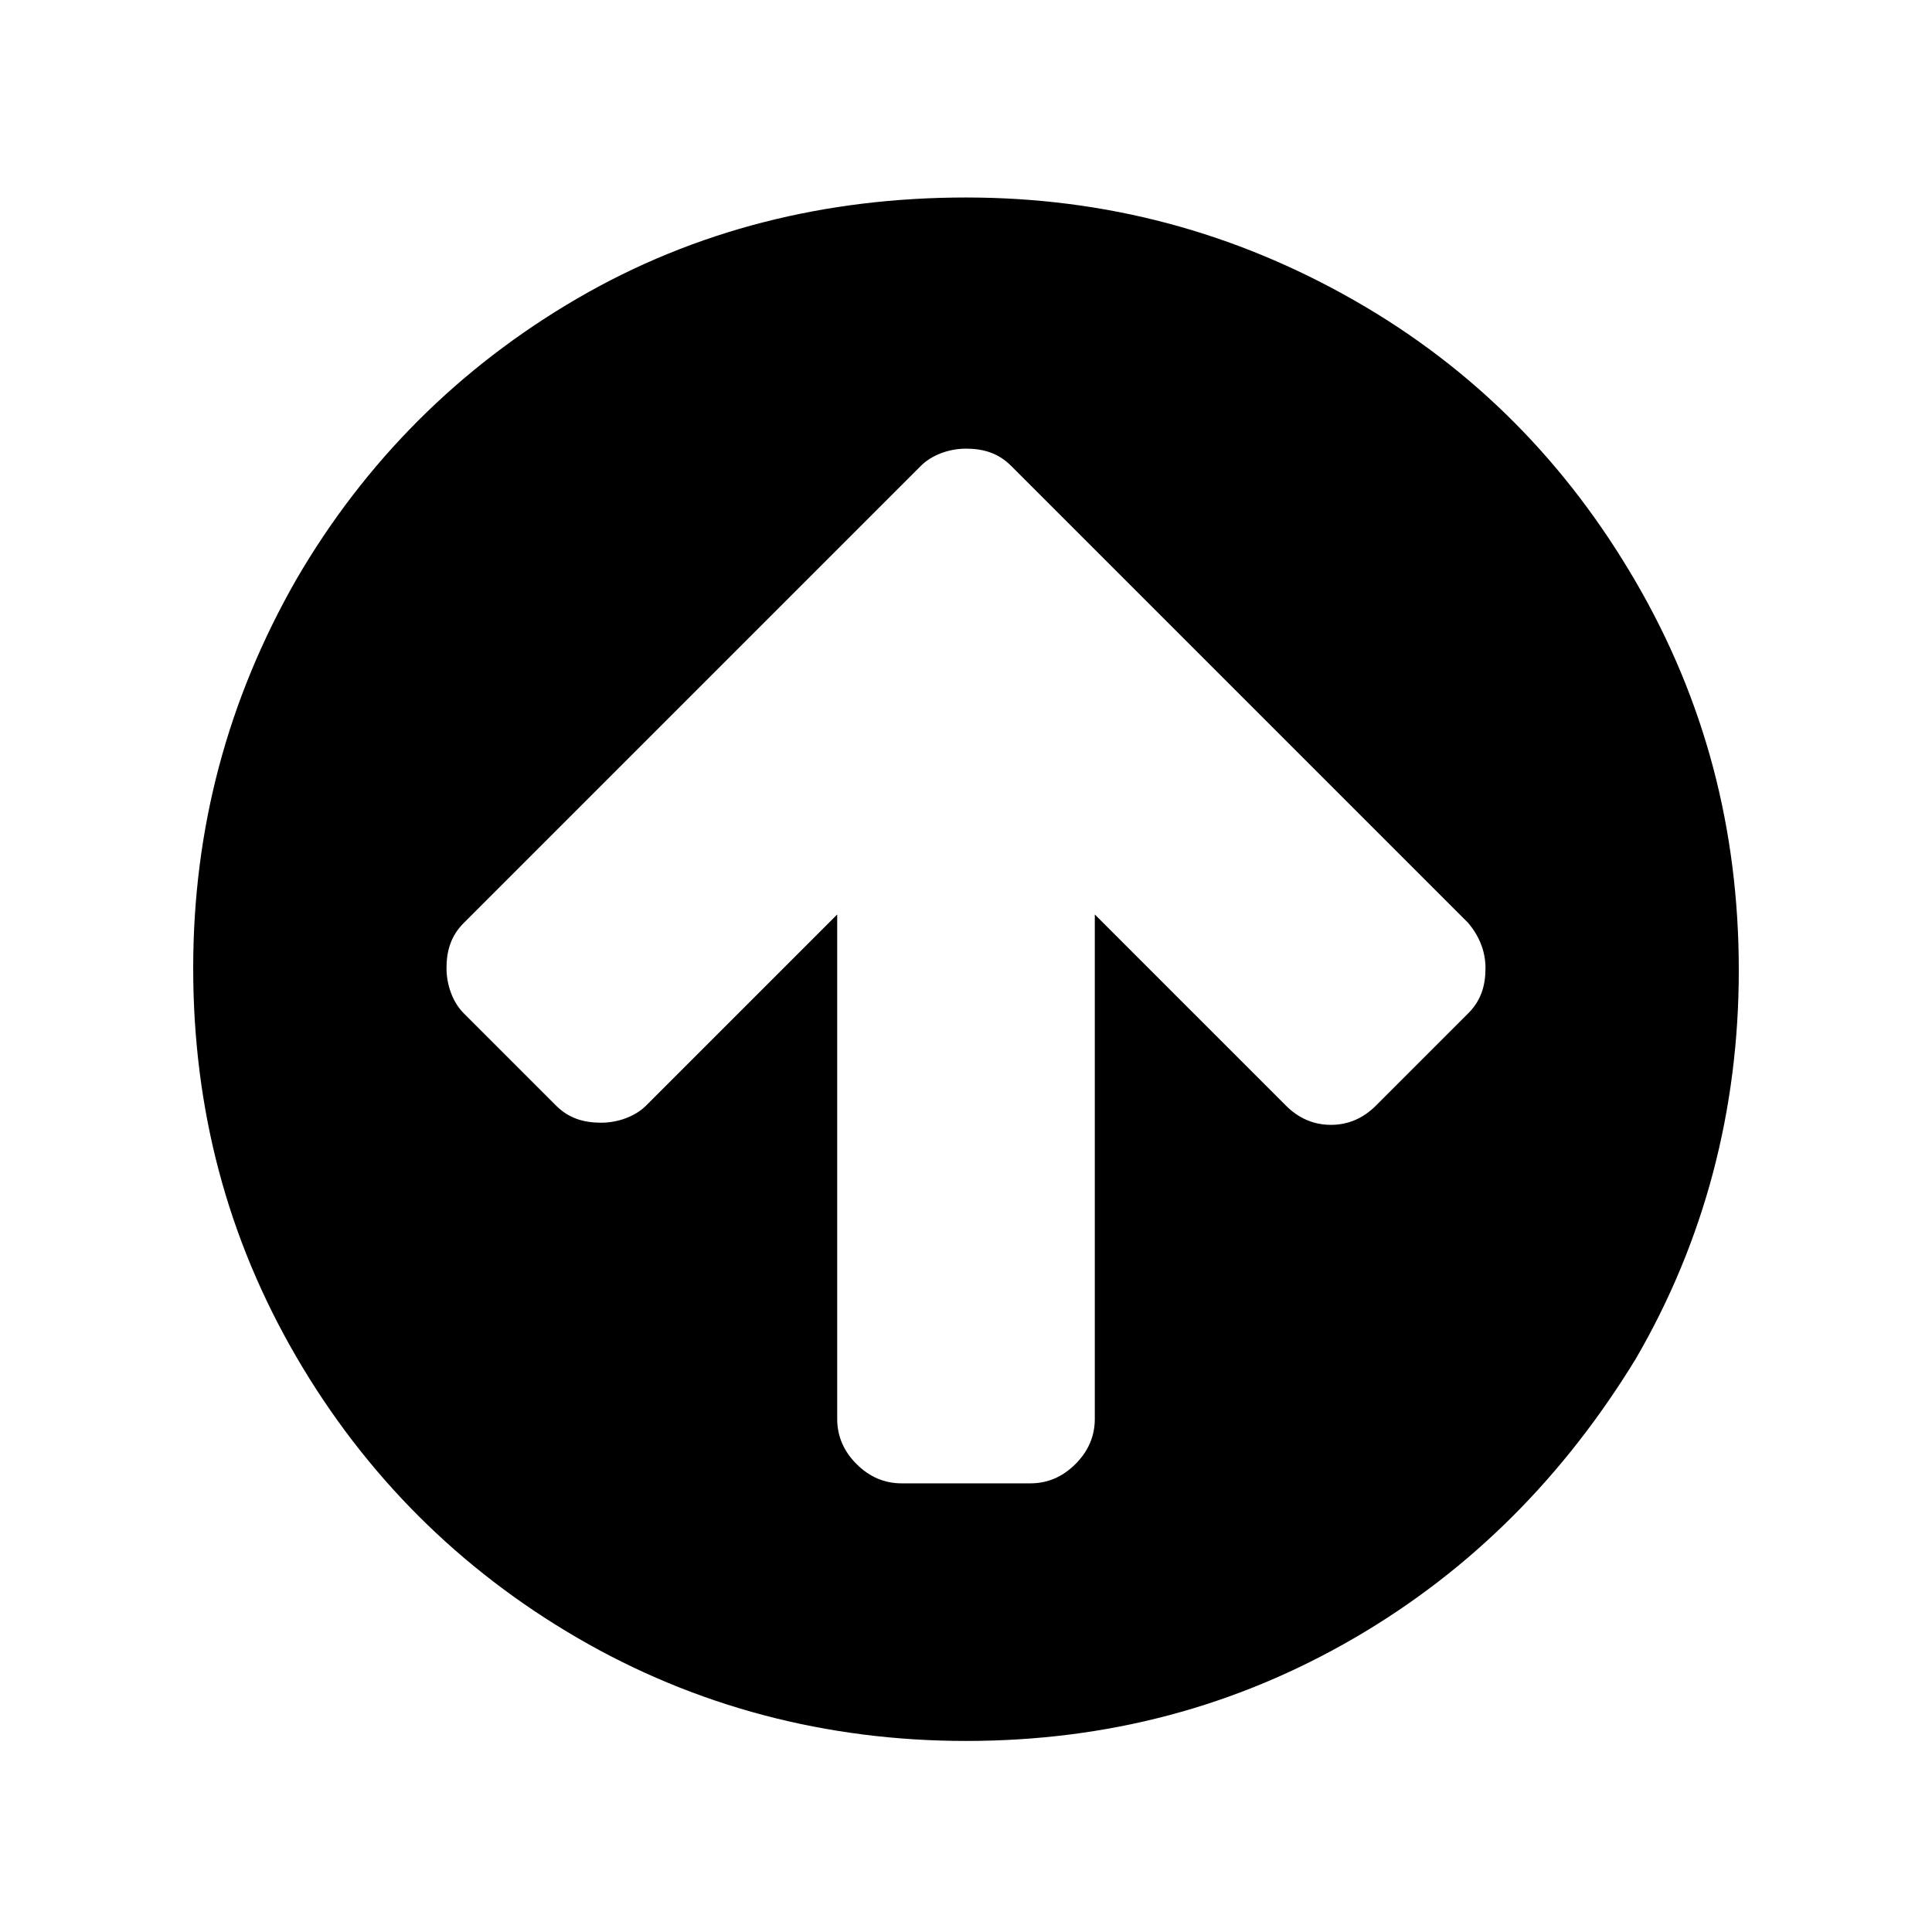
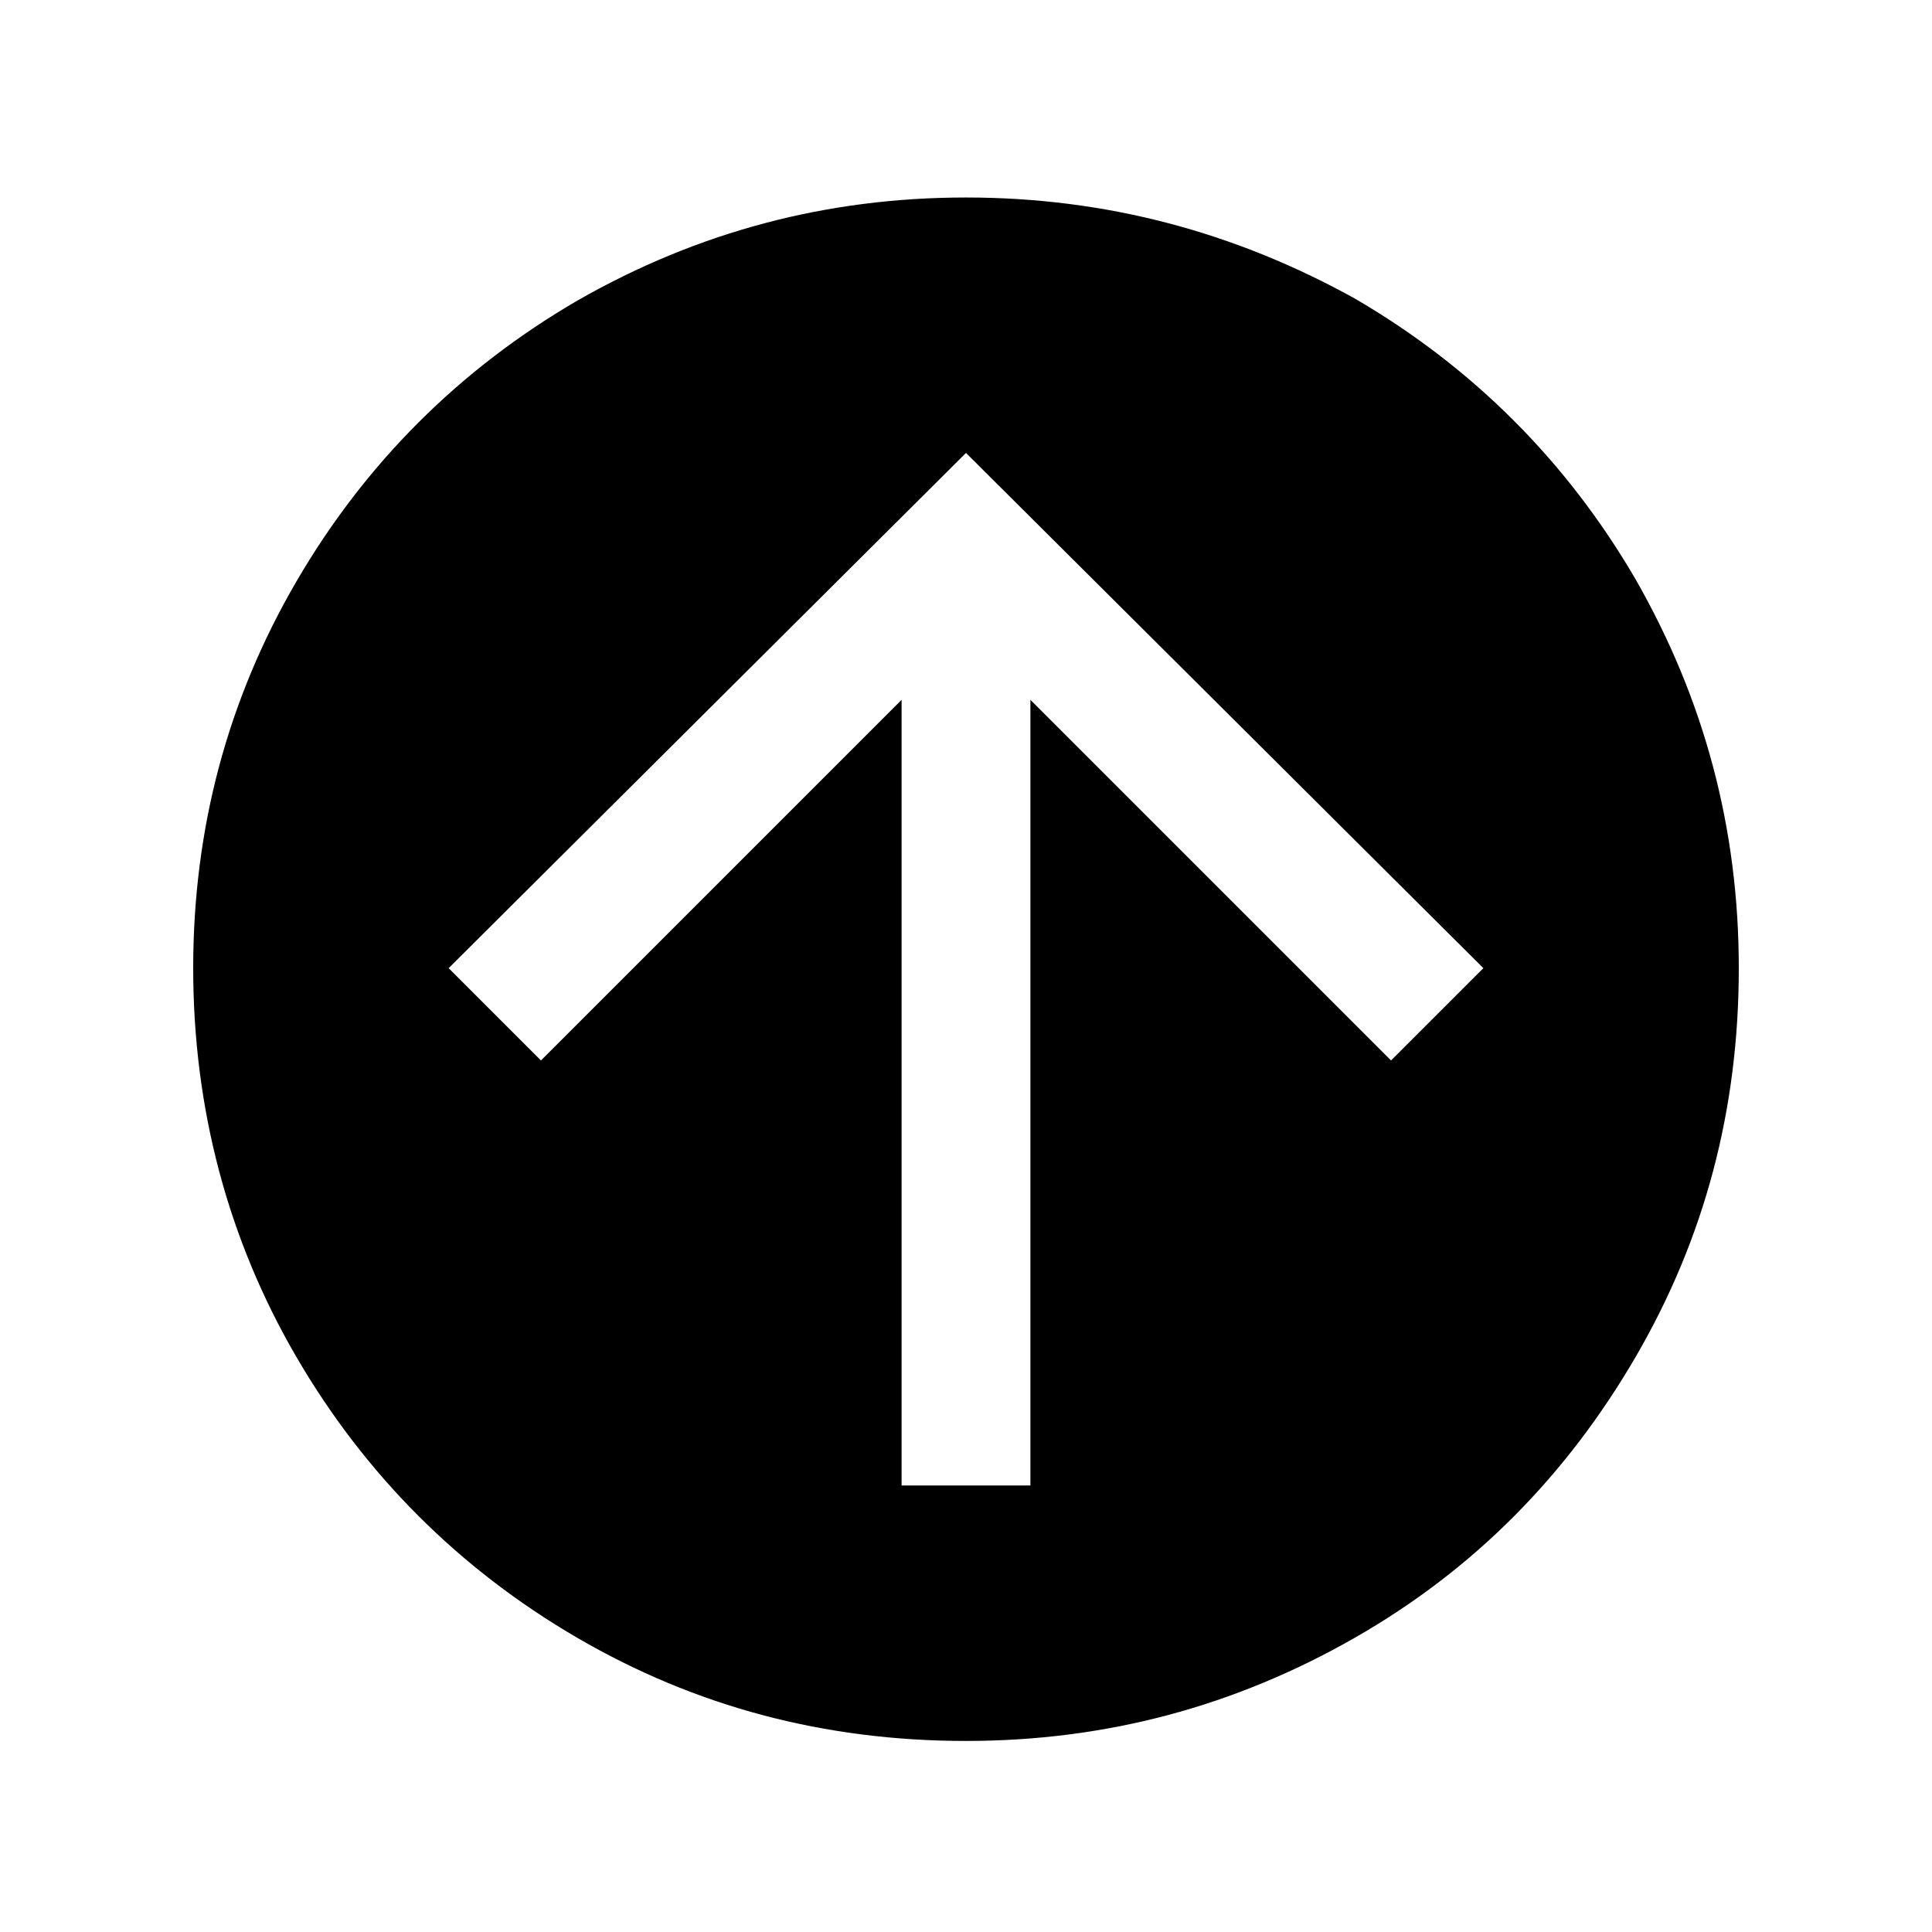
<svg xmlns="http://www.w3.org/2000/svg" version="1.1" id="icons" x="0px" y="0px" viewBox="0 0 90 90" enable-background="new 0 0 90 90" xml:space="preserve">
-   <g>
-     <path d="M63.1,76.3c-5.5,3.2-11.5,4.8-18.1,4.8c-6.5,0-12.6-1.6-18.1-4.8s-9.9-7.6-13.1-13.1C10.6,57.7,9,51.7,9,45.1   c0-6.5,1.6-12.5,4.8-18.1c3.2-5.5,7.6-9.9,13.1-13.1S38.5,9.2,45,9.2c6.5,0,12.5,1.6,18.1,4.8s9.9,7.6,13.1,13.1   c3.2,5.5,4.8,11.5,4.8,18.1c0,6.5-1.6,12.6-4.8,18.1C72.9,68.7,68.6,73.1,63.1,76.3z M42,69.1h6c0.8,0,1.5-0.3,2.1-0.9   c0.6-0.6,0.9-1.3,0.9-2.1V42.6l8.9,8.9c0.6,0.6,1.3,0.9,2.1,0.9c0.8,0,1.5-0.3,2.1-0.9l4.3-4.3c0.6-0.6,0.8-1.3,0.8-2.1   c0-0.8-0.3-1.5-0.8-2.1l-17-17l-4.3-4.3c-0.6-0.6-1.3-0.8-2.1-0.8c-0.8,0-1.6,0.3-2.1,0.8L38.6,26l-17,17c-0.6,0.6-0.8,1.3-0.8,2.1   c0,0.8,0.3,1.6,0.8,2.1l4.3,4.3c0.6,0.6,1.3,0.8,2.1,0.8c0.8,0,1.6-0.3,2.1-0.8l8.9-8.9v23.5c0,0.8,0.3,1.5,0.9,2.1   C40.5,68.8,41.2,69.1,42,69.1z" />
-   </g>
+   <path d="M26.9,14c-5.5,3.2-9.9,7.6-13.1,13.1C10.6,32.6,9,38.6,9,45.1c0,6.5,1.6,12.6,4.8,18.1c3.2,5.5,7.6,9.9,13.1,13.1  s11.5,4.8,18.1,4.8c6.5,0,12.5-1.6,18.1-4.8s9.9-7.6,13.1-13.1c3.2-5.5,4.8-11.5,4.8-18.1c0-6.5-1.6-12.5-4.8-18.1  c-3.2-5.5-7.6-9.9-13.1-13.1C57.5,10.8,51.5,9.2,45,9.2C38.5,9.2,32.5,10.8,26.9,14z M69.1,45.1l-4.3,4.3L48,32.6v36.6h-6V32.6  L25.2,49.4l-4.3-4.3L45,21.1L69.1,45.1z" />
</svg>
